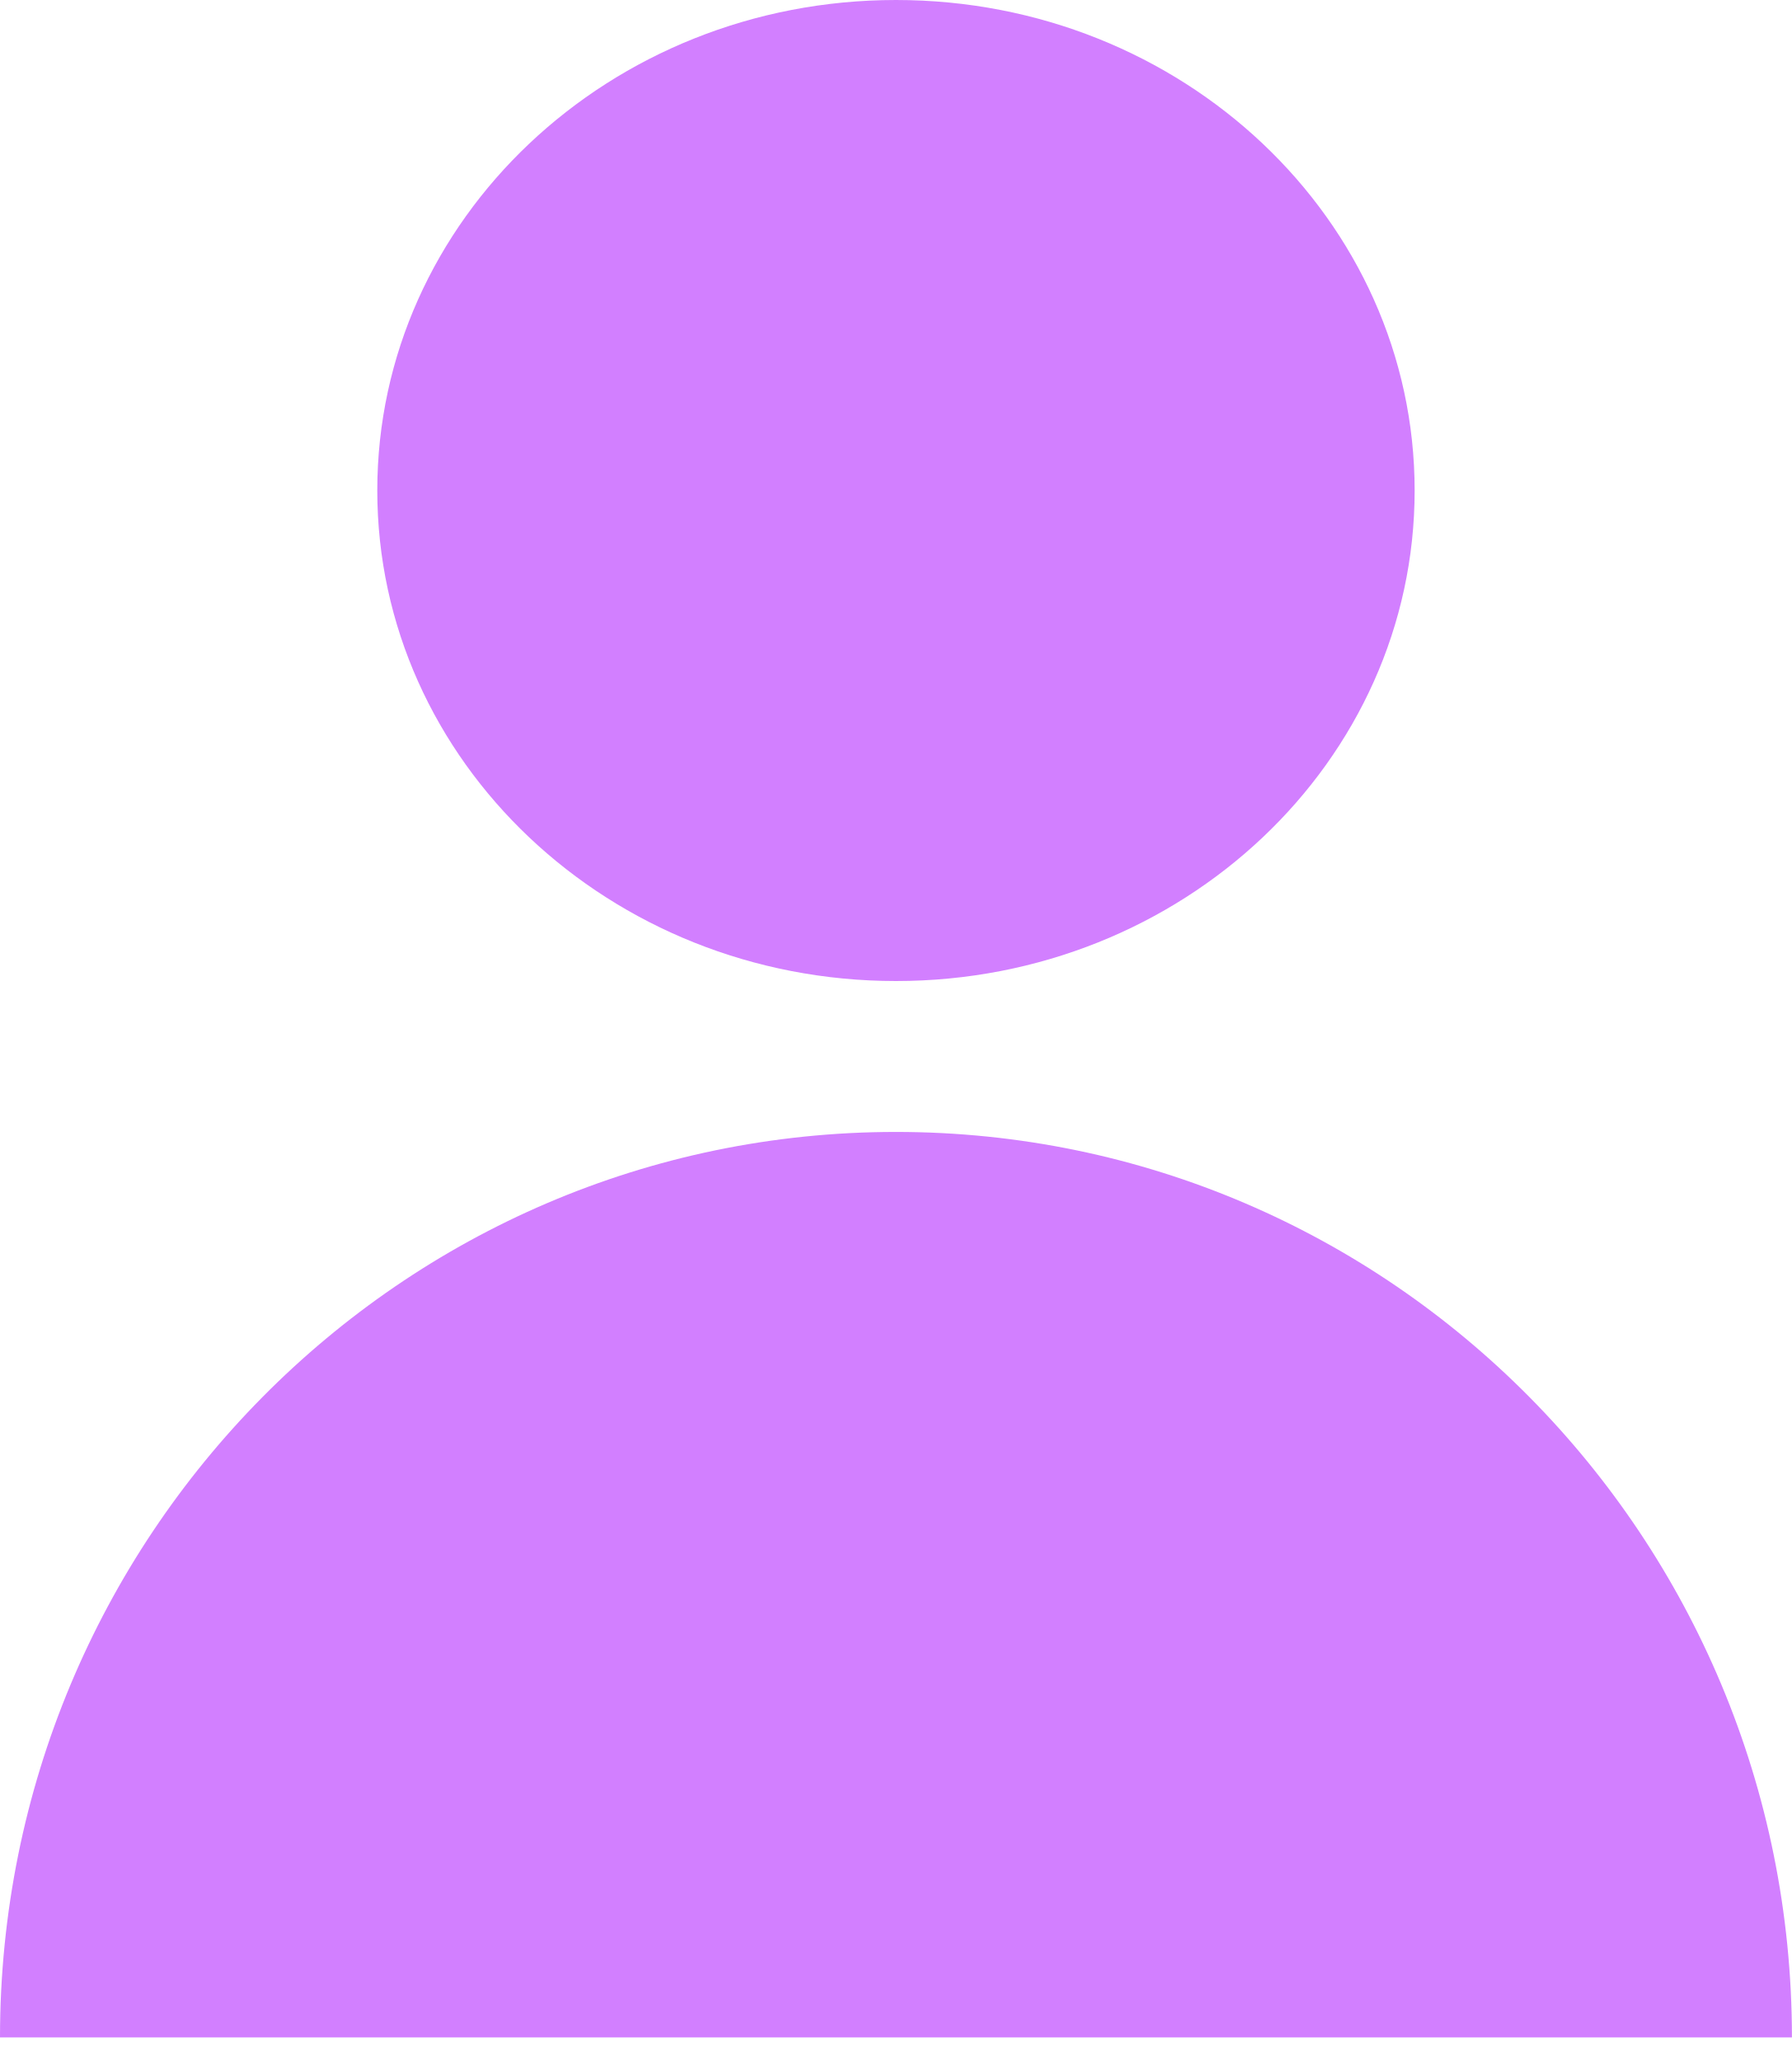
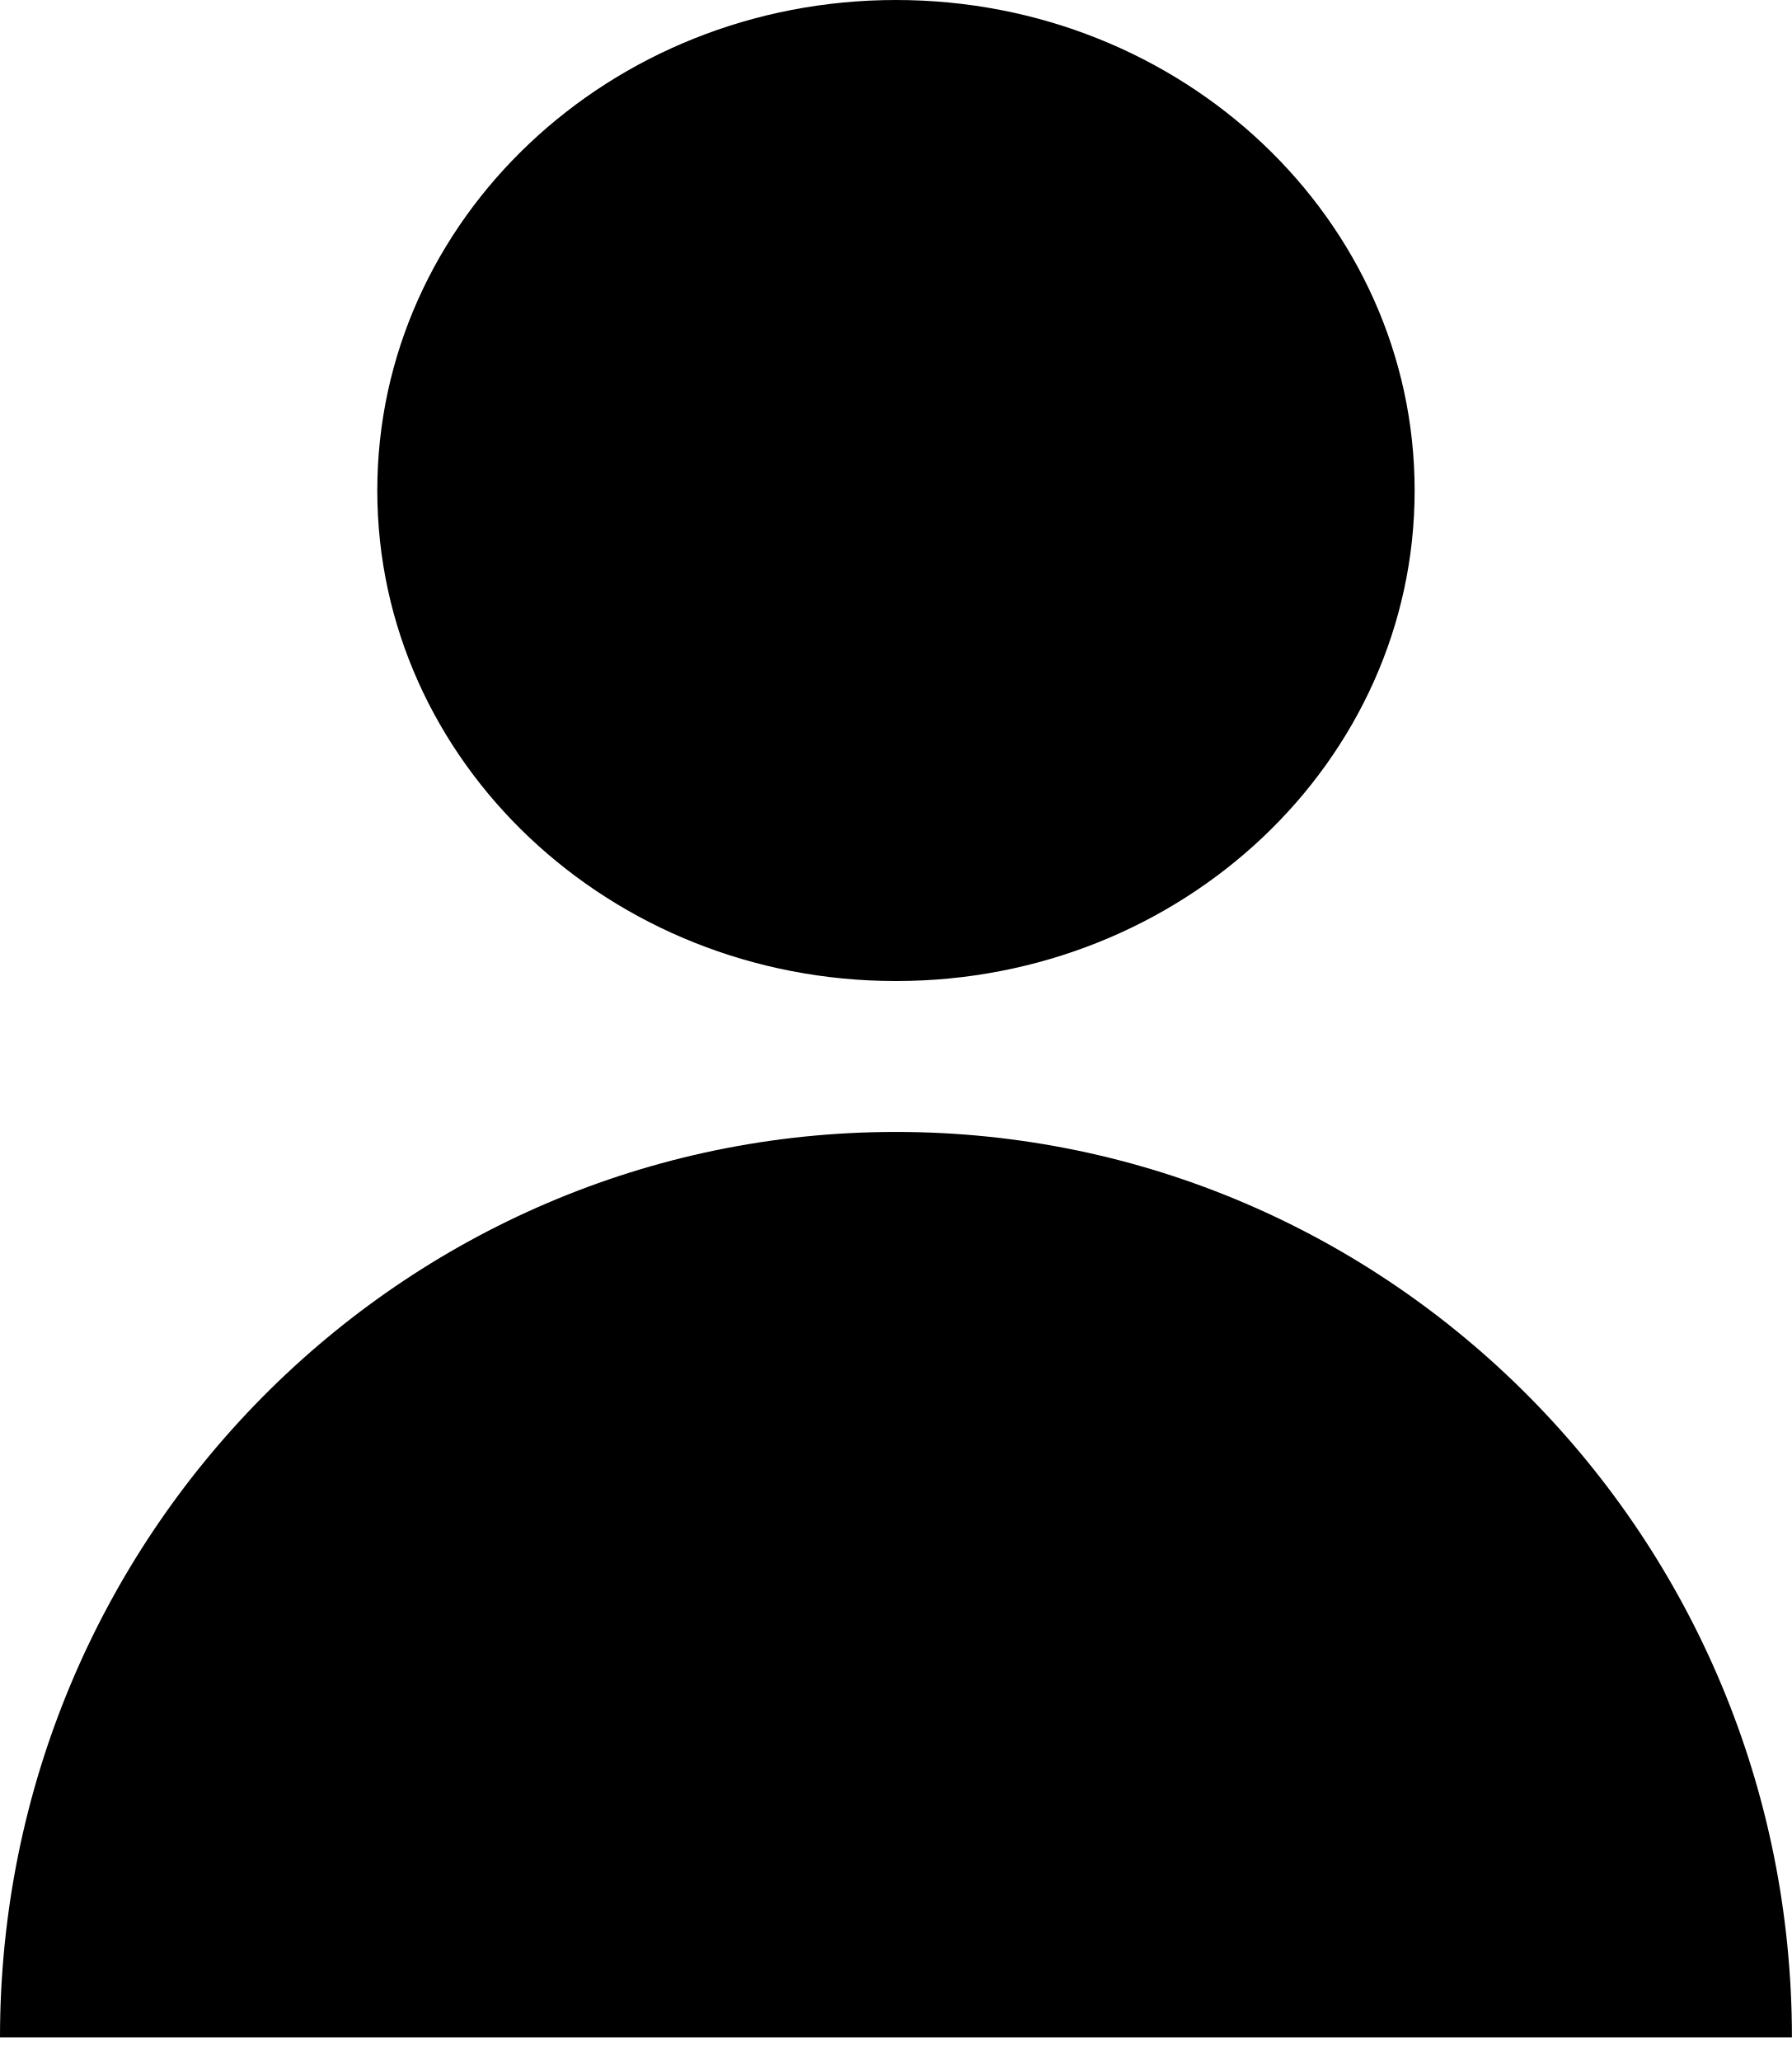
<svg xmlns="http://www.w3.org/2000/svg" width="20px" height="23px" viewBox="0 0 20 23" version="1.1">
  <g id="Page-1" stroke="none" stroke-width="1" fill="none" fill-rule="evenodd">
-     <g id="HOME-Copy" transform="translate(-1164, -23)" fill="#D27FFF">
+     <g id="HOME-Copy" transform="translate(-1164, -23)" fill="#000000">
      <g id="002-user" transform="translate(1164, 23)">
        <ellipse id="Oval" cx="10" cy="5.474" rx="5.789" ry="5.474" />
        <path d="M10,12.632 C4.477,12.632 0,17.156 0,22.737 L20,22.737 C20,17.156 15.523,12.632 10,12.632 Z" id="Path" />
      </g>
    </g>
  </g>
</svg>
